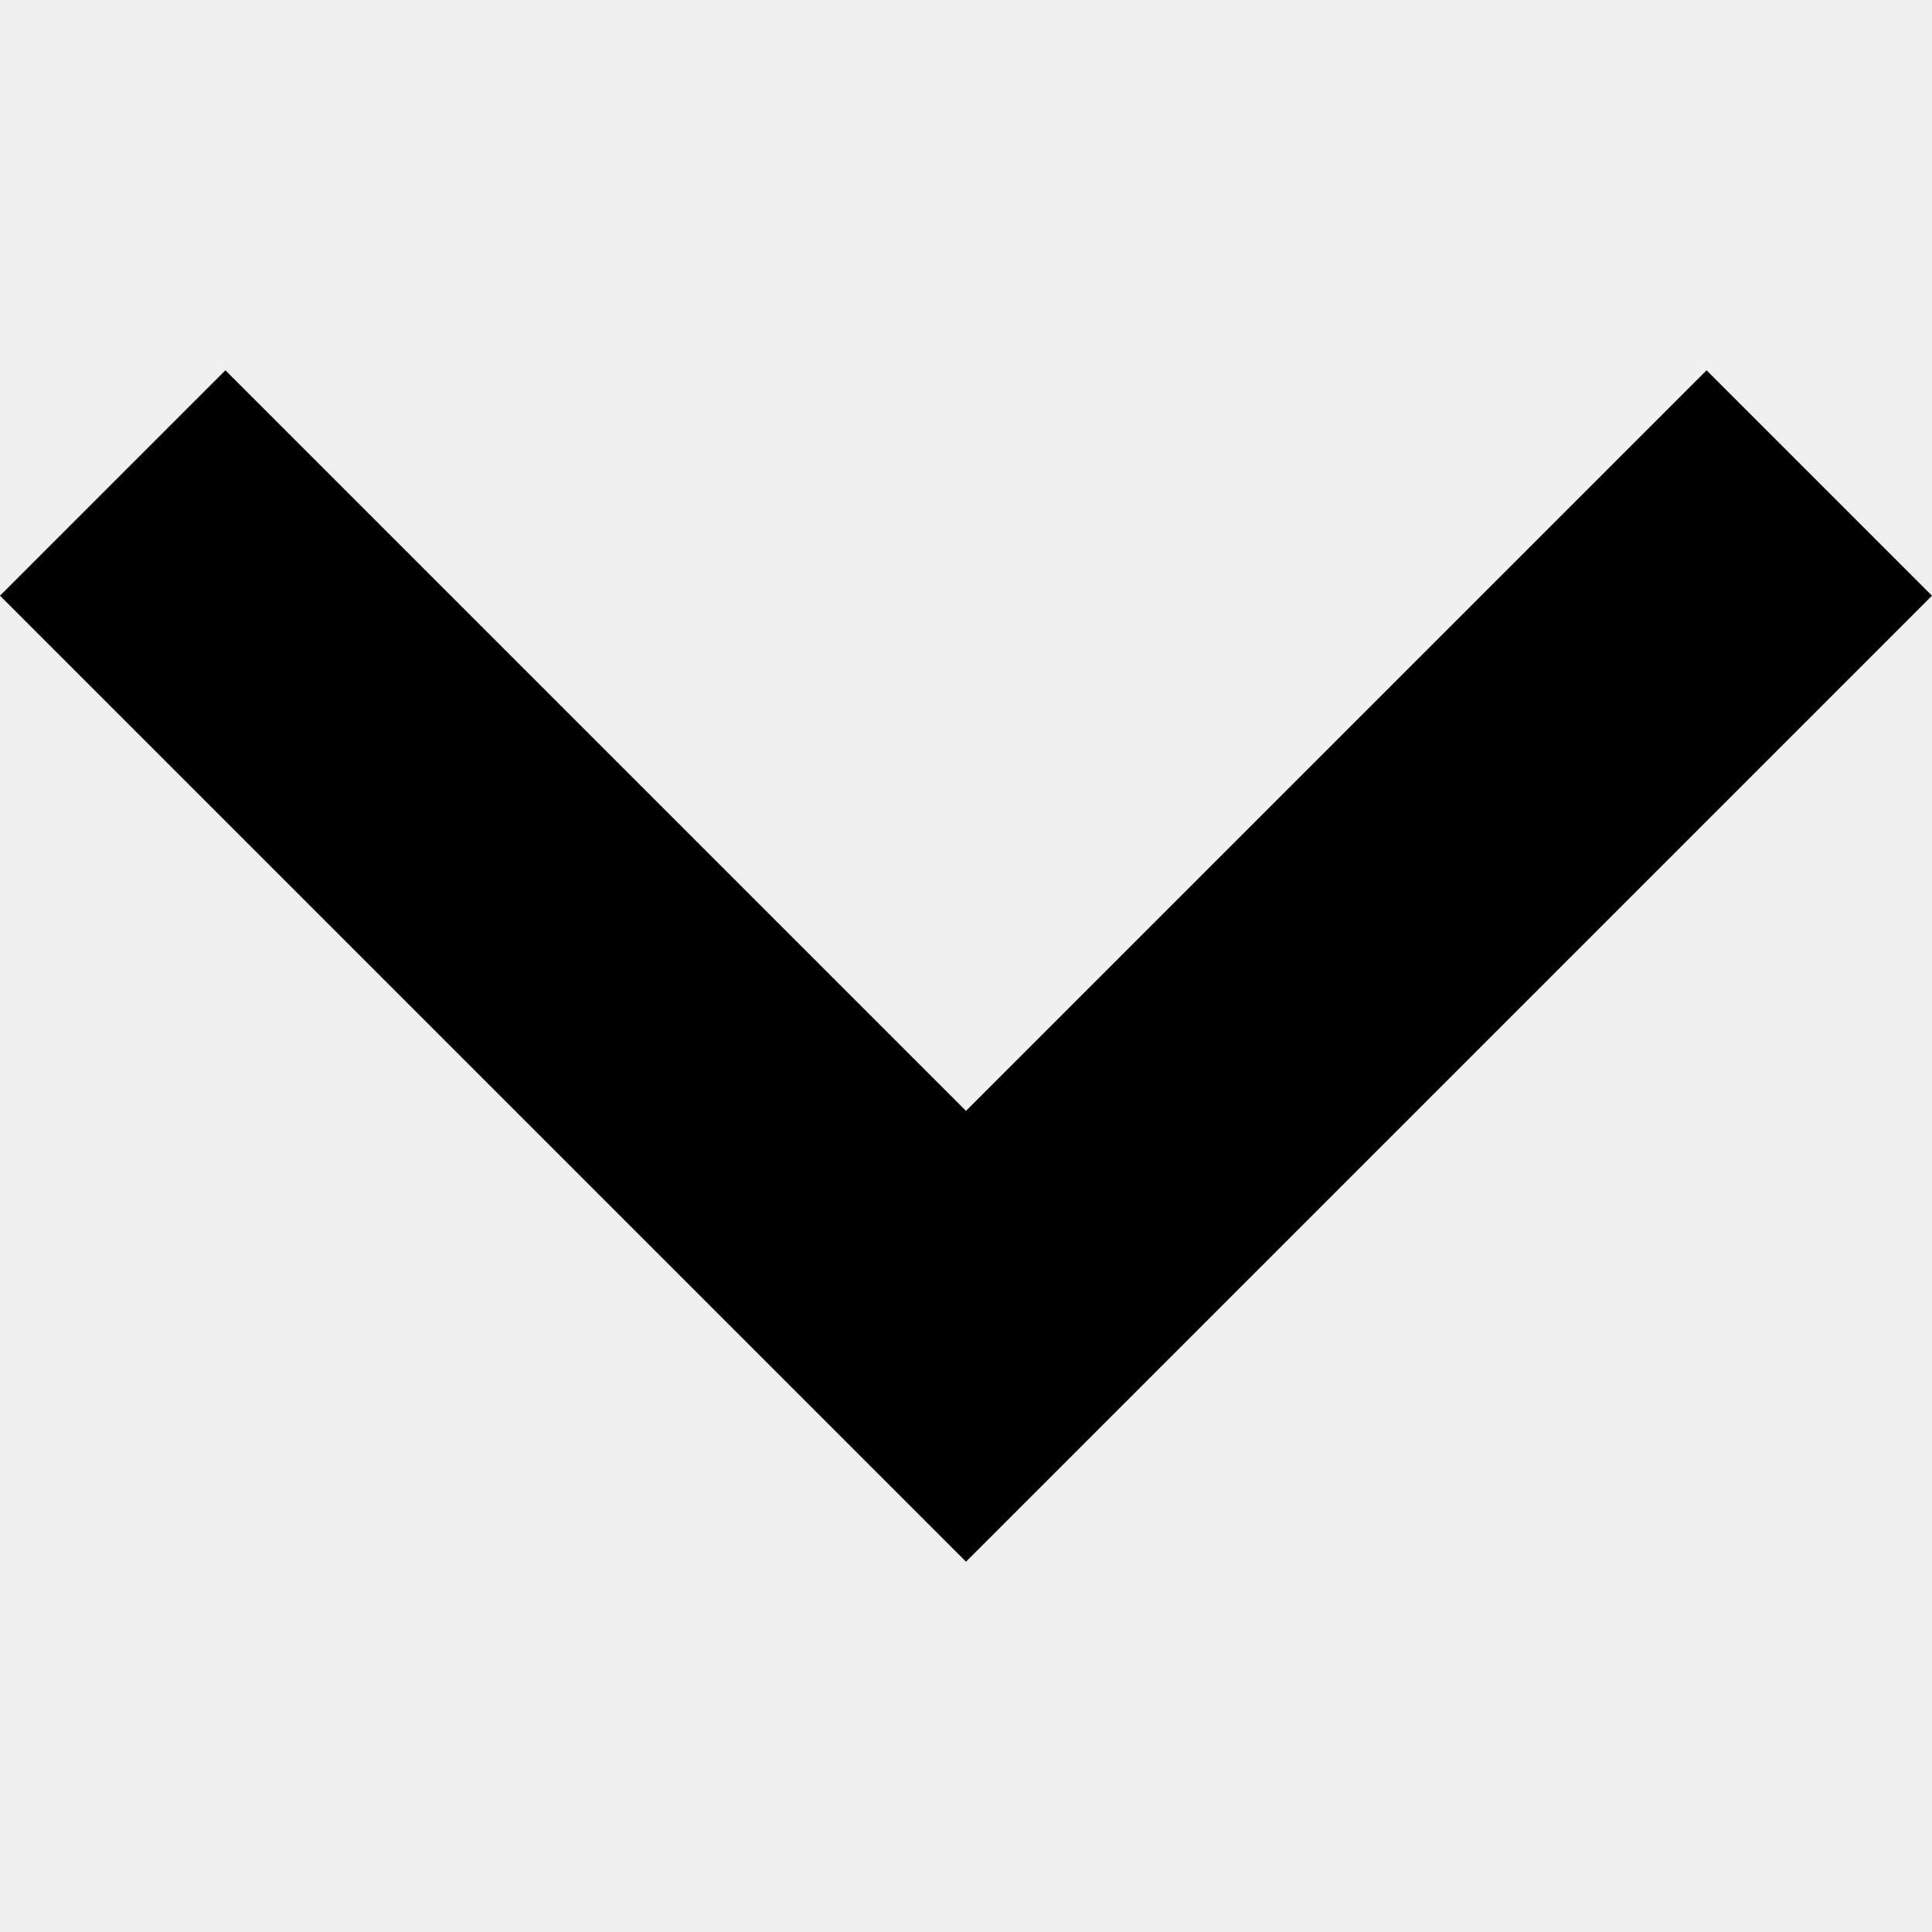
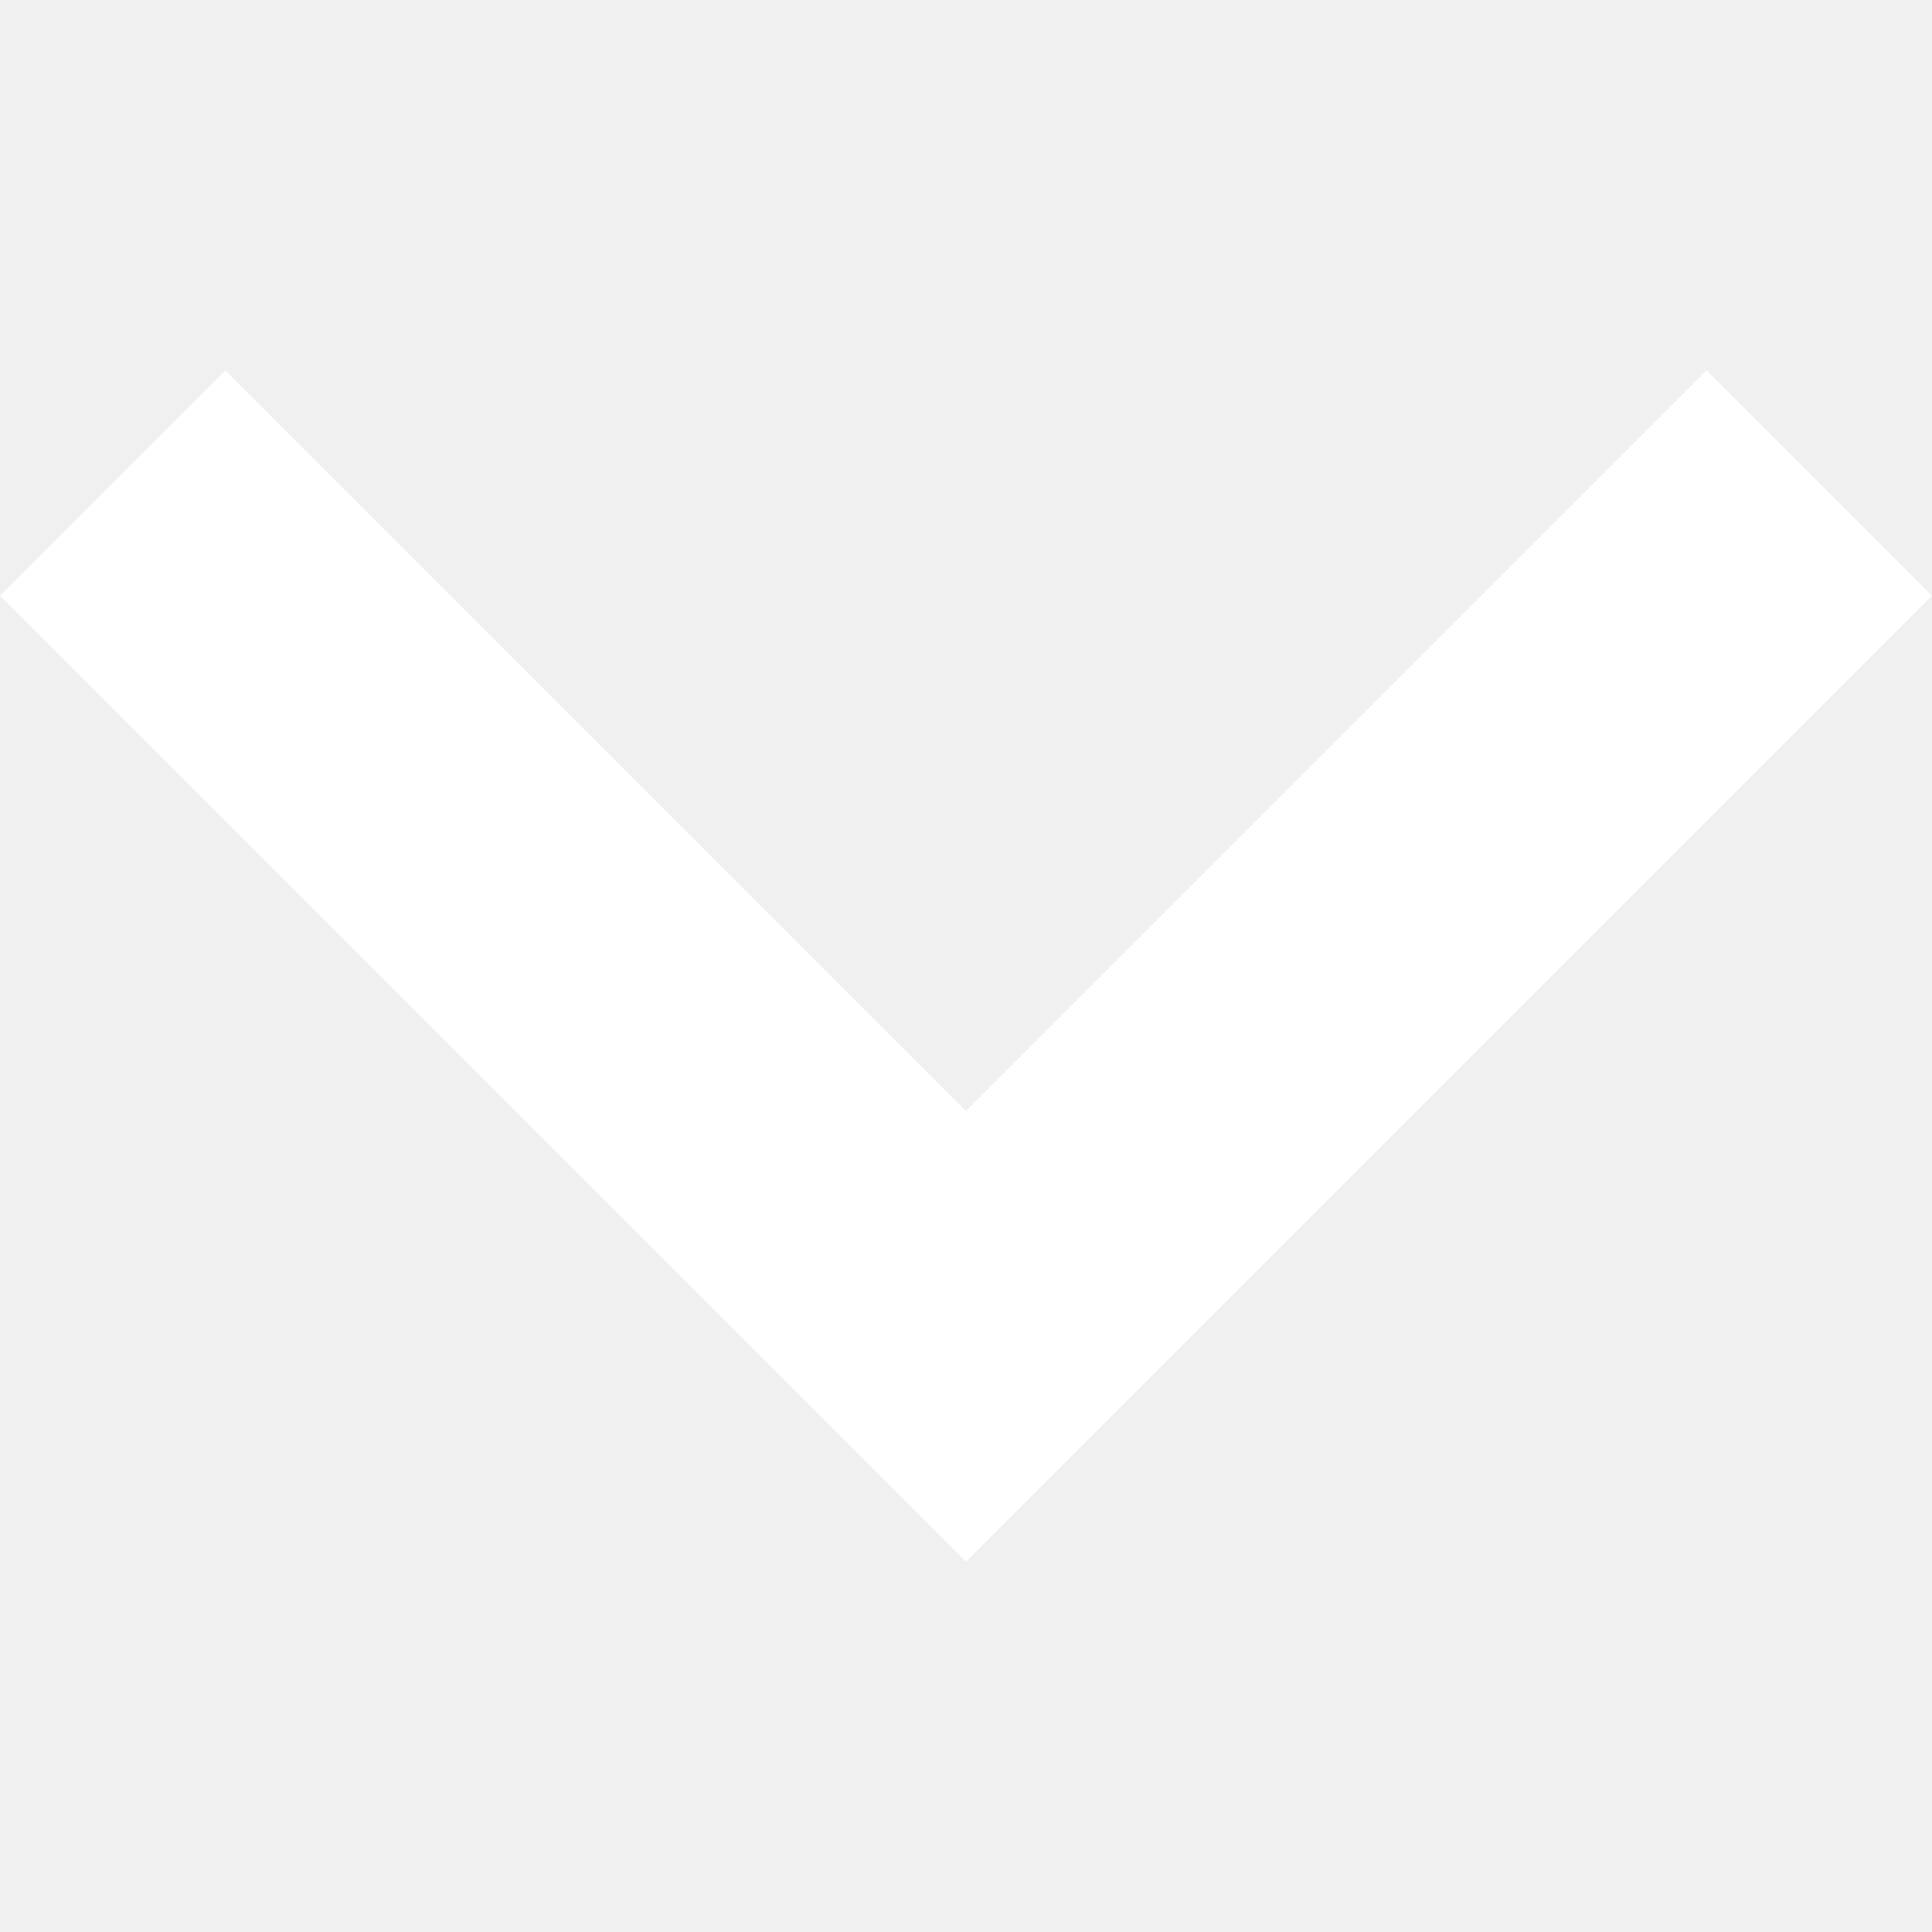
- <svg xmlns="http://www.w3.org/2000/svg" version="1.1" id="Capa_1" x="0px" y="0px" width="306px" height="306px" viewBox="0 0 306 306" style="enable-background:new 0 0 306 306;" xml:space="preserve">
+ <svg xmlns="http://www.w3.org/2000/svg" fill="white" version="1.1" id="Capa_1" x="0px" y="0px" width="306px" height="306px" viewBox="0 0 306 306" style="enable-background:new 0 0 306 306;" xml:space="preserve">
  <g>
    <g id="expand-more">
      <polygon points="270.3,58.65 153,175.95 35.7,58.65 0,94.35 153,247.35 306,94.35   " />
    </g>
  </g>
  <g>
</g>
  <g>
</g>
  <g>
</g>
  <g>
</g>
  <g>
</g>
  <g>
</g>
  <g>
</g>
  <g>
</g>
  <g>
</g>
  <g>
</g>
  <g>
</g>
  <g>
</g>
  <g>
</g>
  <g>
</g>
  <g>
</g>
</svg>
